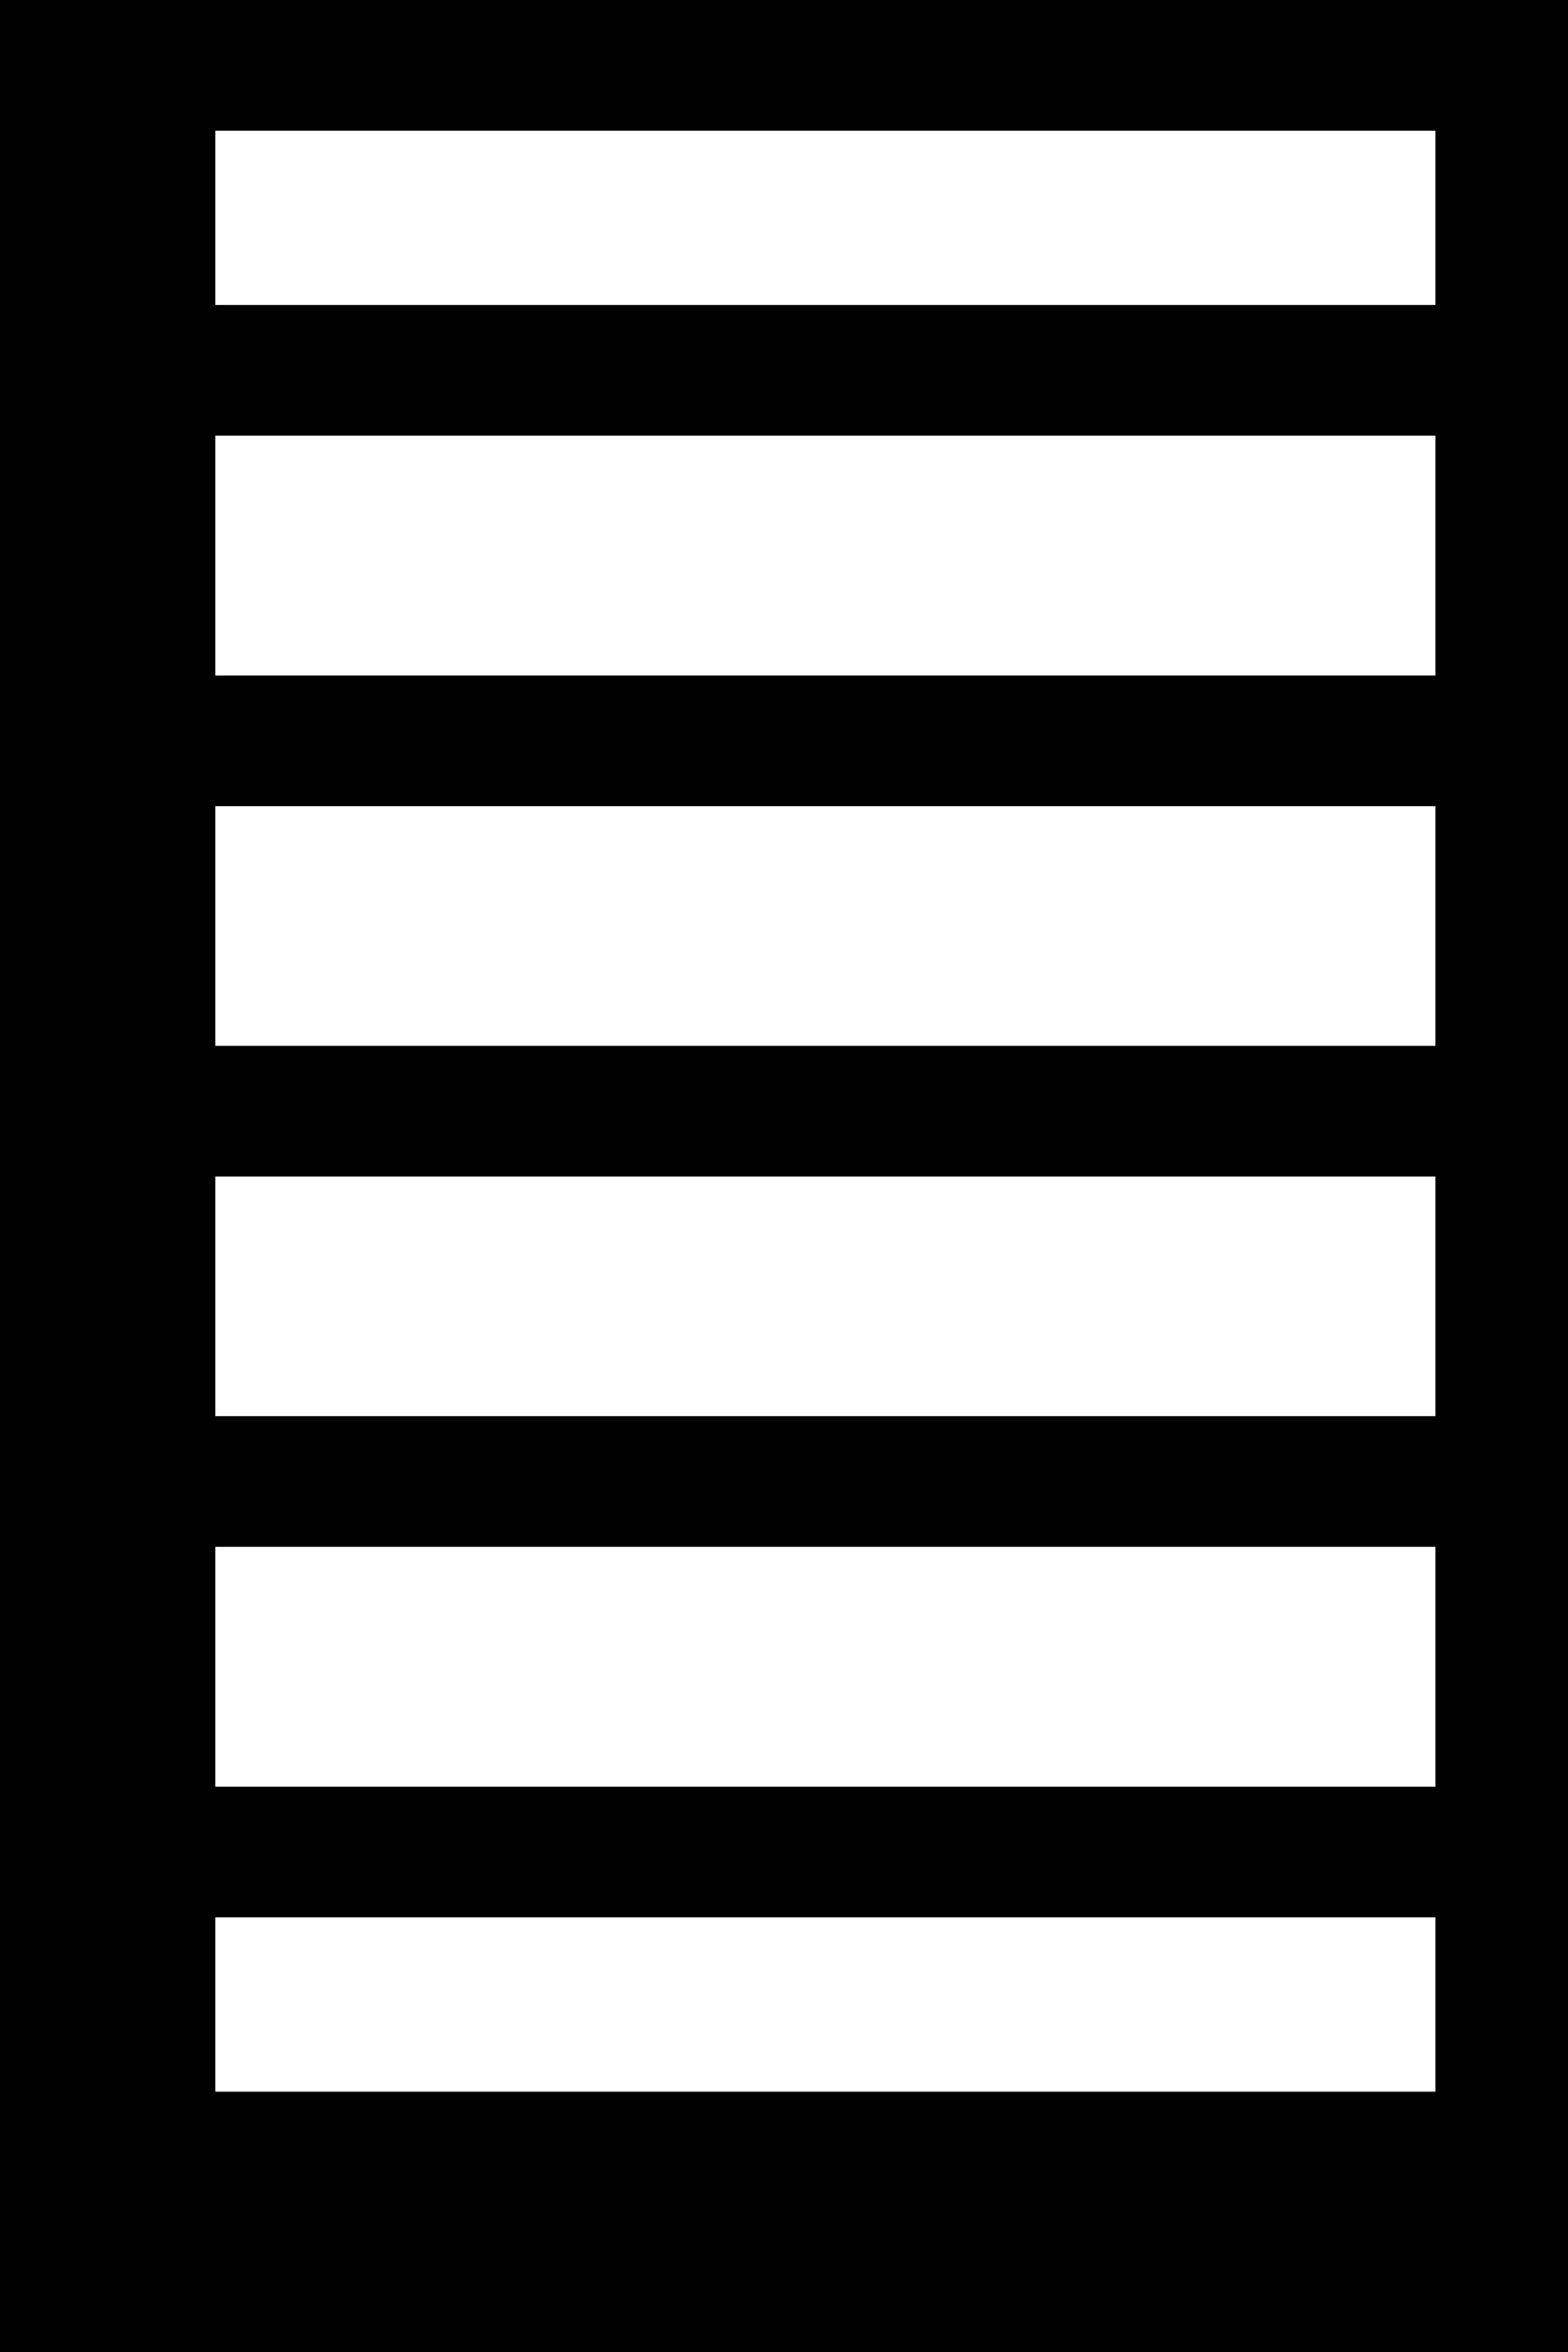
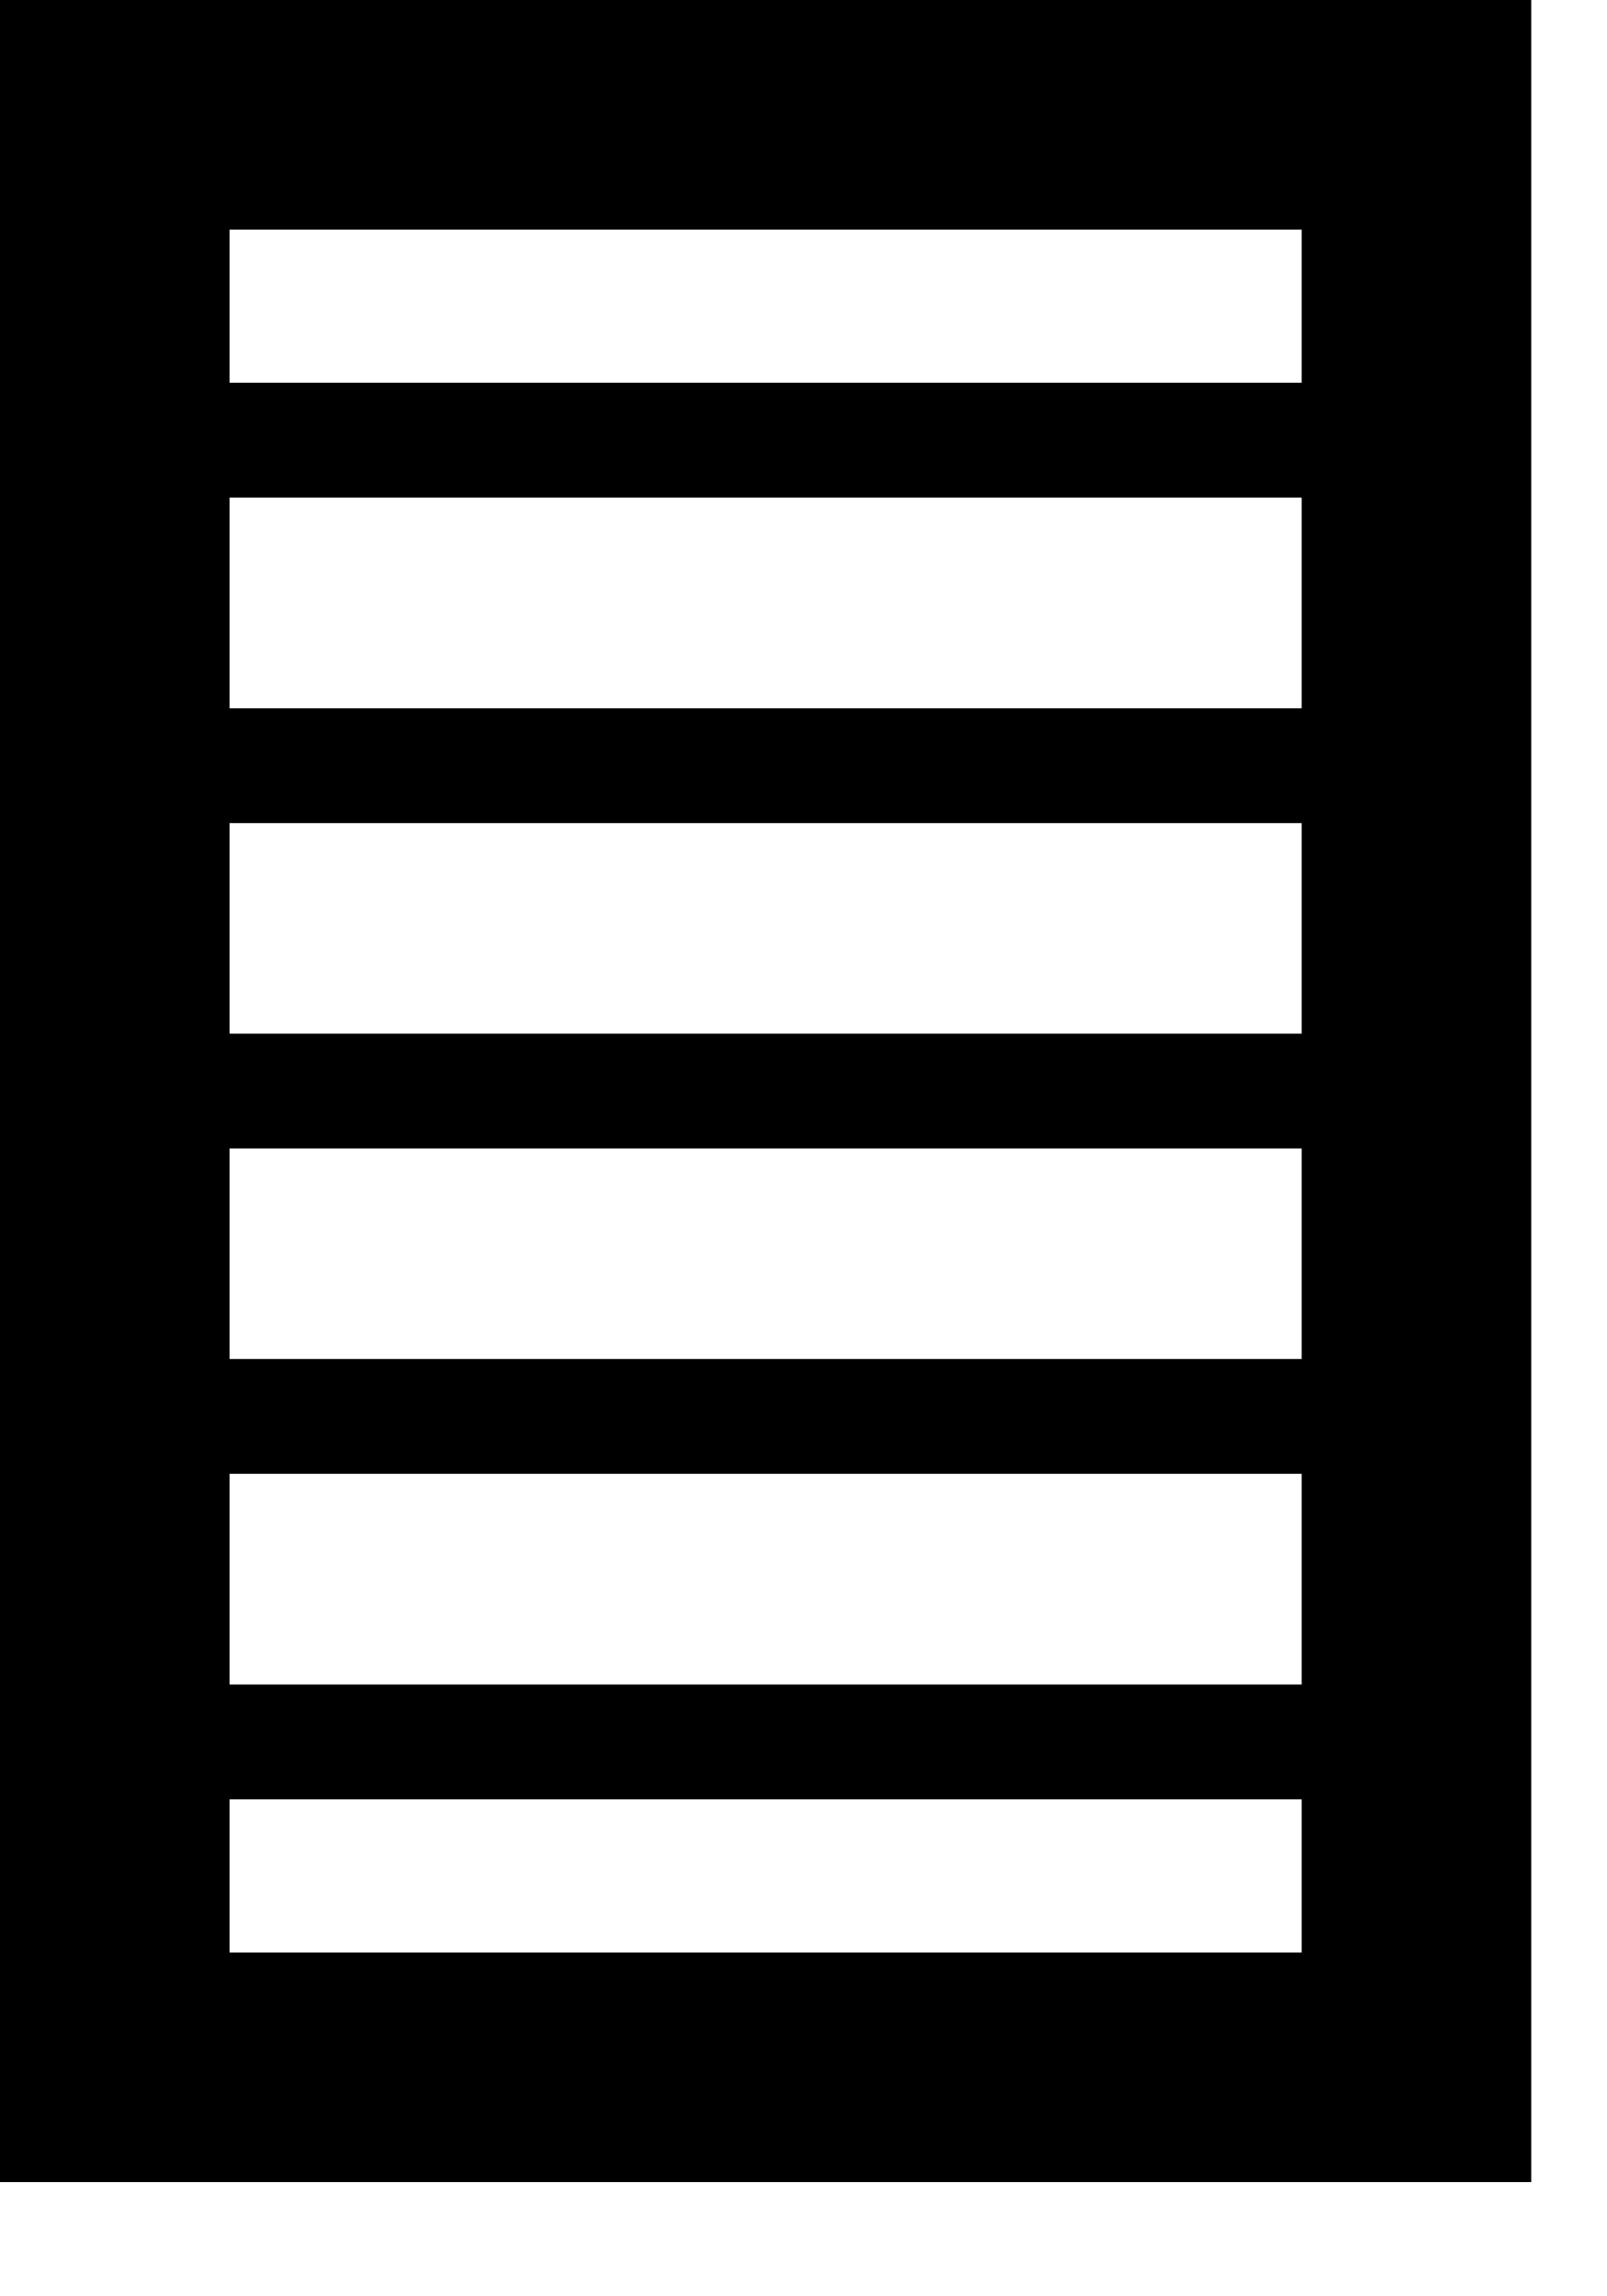
- <svg xmlns="http://www.w3.org/2000/svg" version="1.1" x="0px" y="0px" width="6px" height="9px" viewBox="0.176 0.5 6 9" enable-background="new 0.176 0.5 6 9" xml:space="preserve">
+ <svg xmlns="http://www.w3.org/2000/svg" version="1.1" x="0px" y="0px" width="7px" height="10px" viewBox="0 0 7 10" enable-background="new 0 0 7 10" xml:space="preserve">
  <defs>
</defs>
  <rect x="0.5" y="0.5" fill="none" stroke="#000000" stroke-miterlimit="10" width="5.67" height="8.504" />
  <line fill="none" stroke="#000000" stroke-width="0.5" stroke-miterlimit="10" x1="0.5" y1="4.752" x2="6.168" y2="4.752" />
  <line fill="none" stroke="#000000" stroke-width="0.5" stroke-miterlimit="10" x1="0.5" y1="6.169" x2="6.168" y2="6.169" />
  <line fill="none" stroke="#000000" stroke-width="0.5" stroke-miterlimit="10" x1="0.5" y1="7.587" x2="6.168" y2="7.587" />
  <line fill="none" stroke="#000000" stroke-width="0.5" stroke-miterlimit="10" x1="0.5" y1="1.917" x2="6.168" y2="1.917" />
  <line fill="none" stroke="#000000" stroke-width="0.5" stroke-miterlimit="10" x1="0.5" y1="3.335" x2="6.168" y2="3.335" />
</svg>
